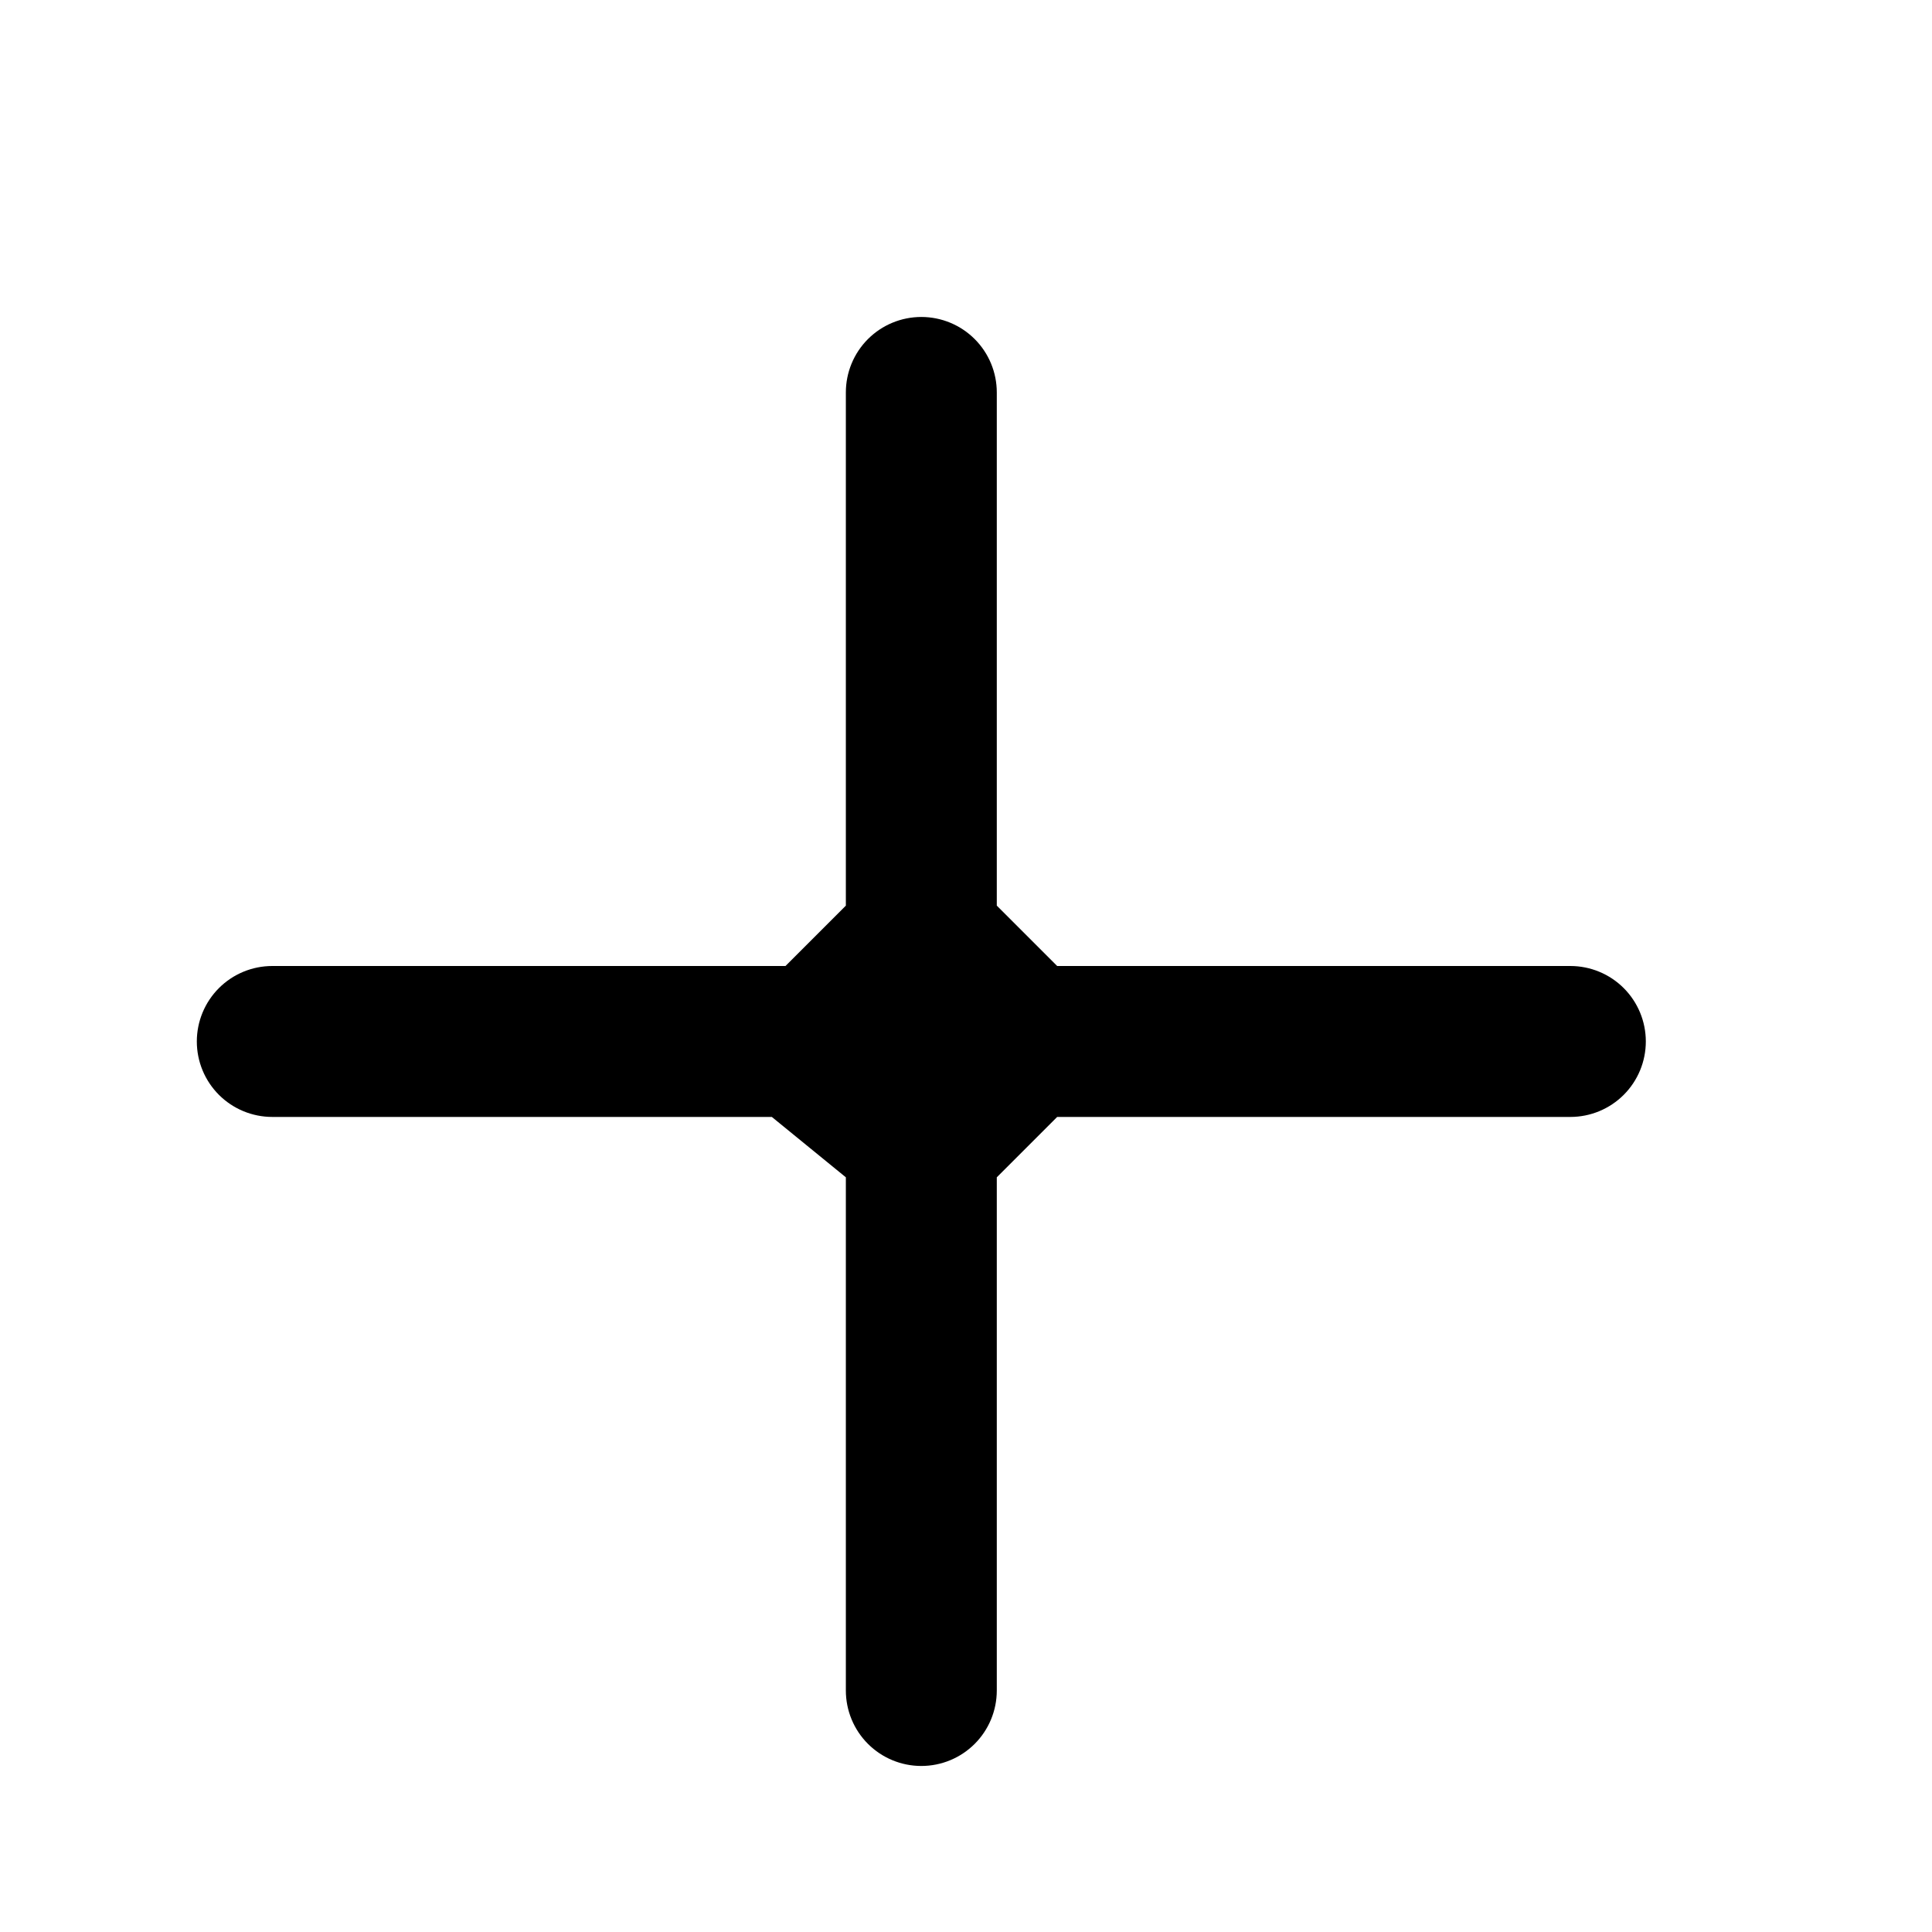
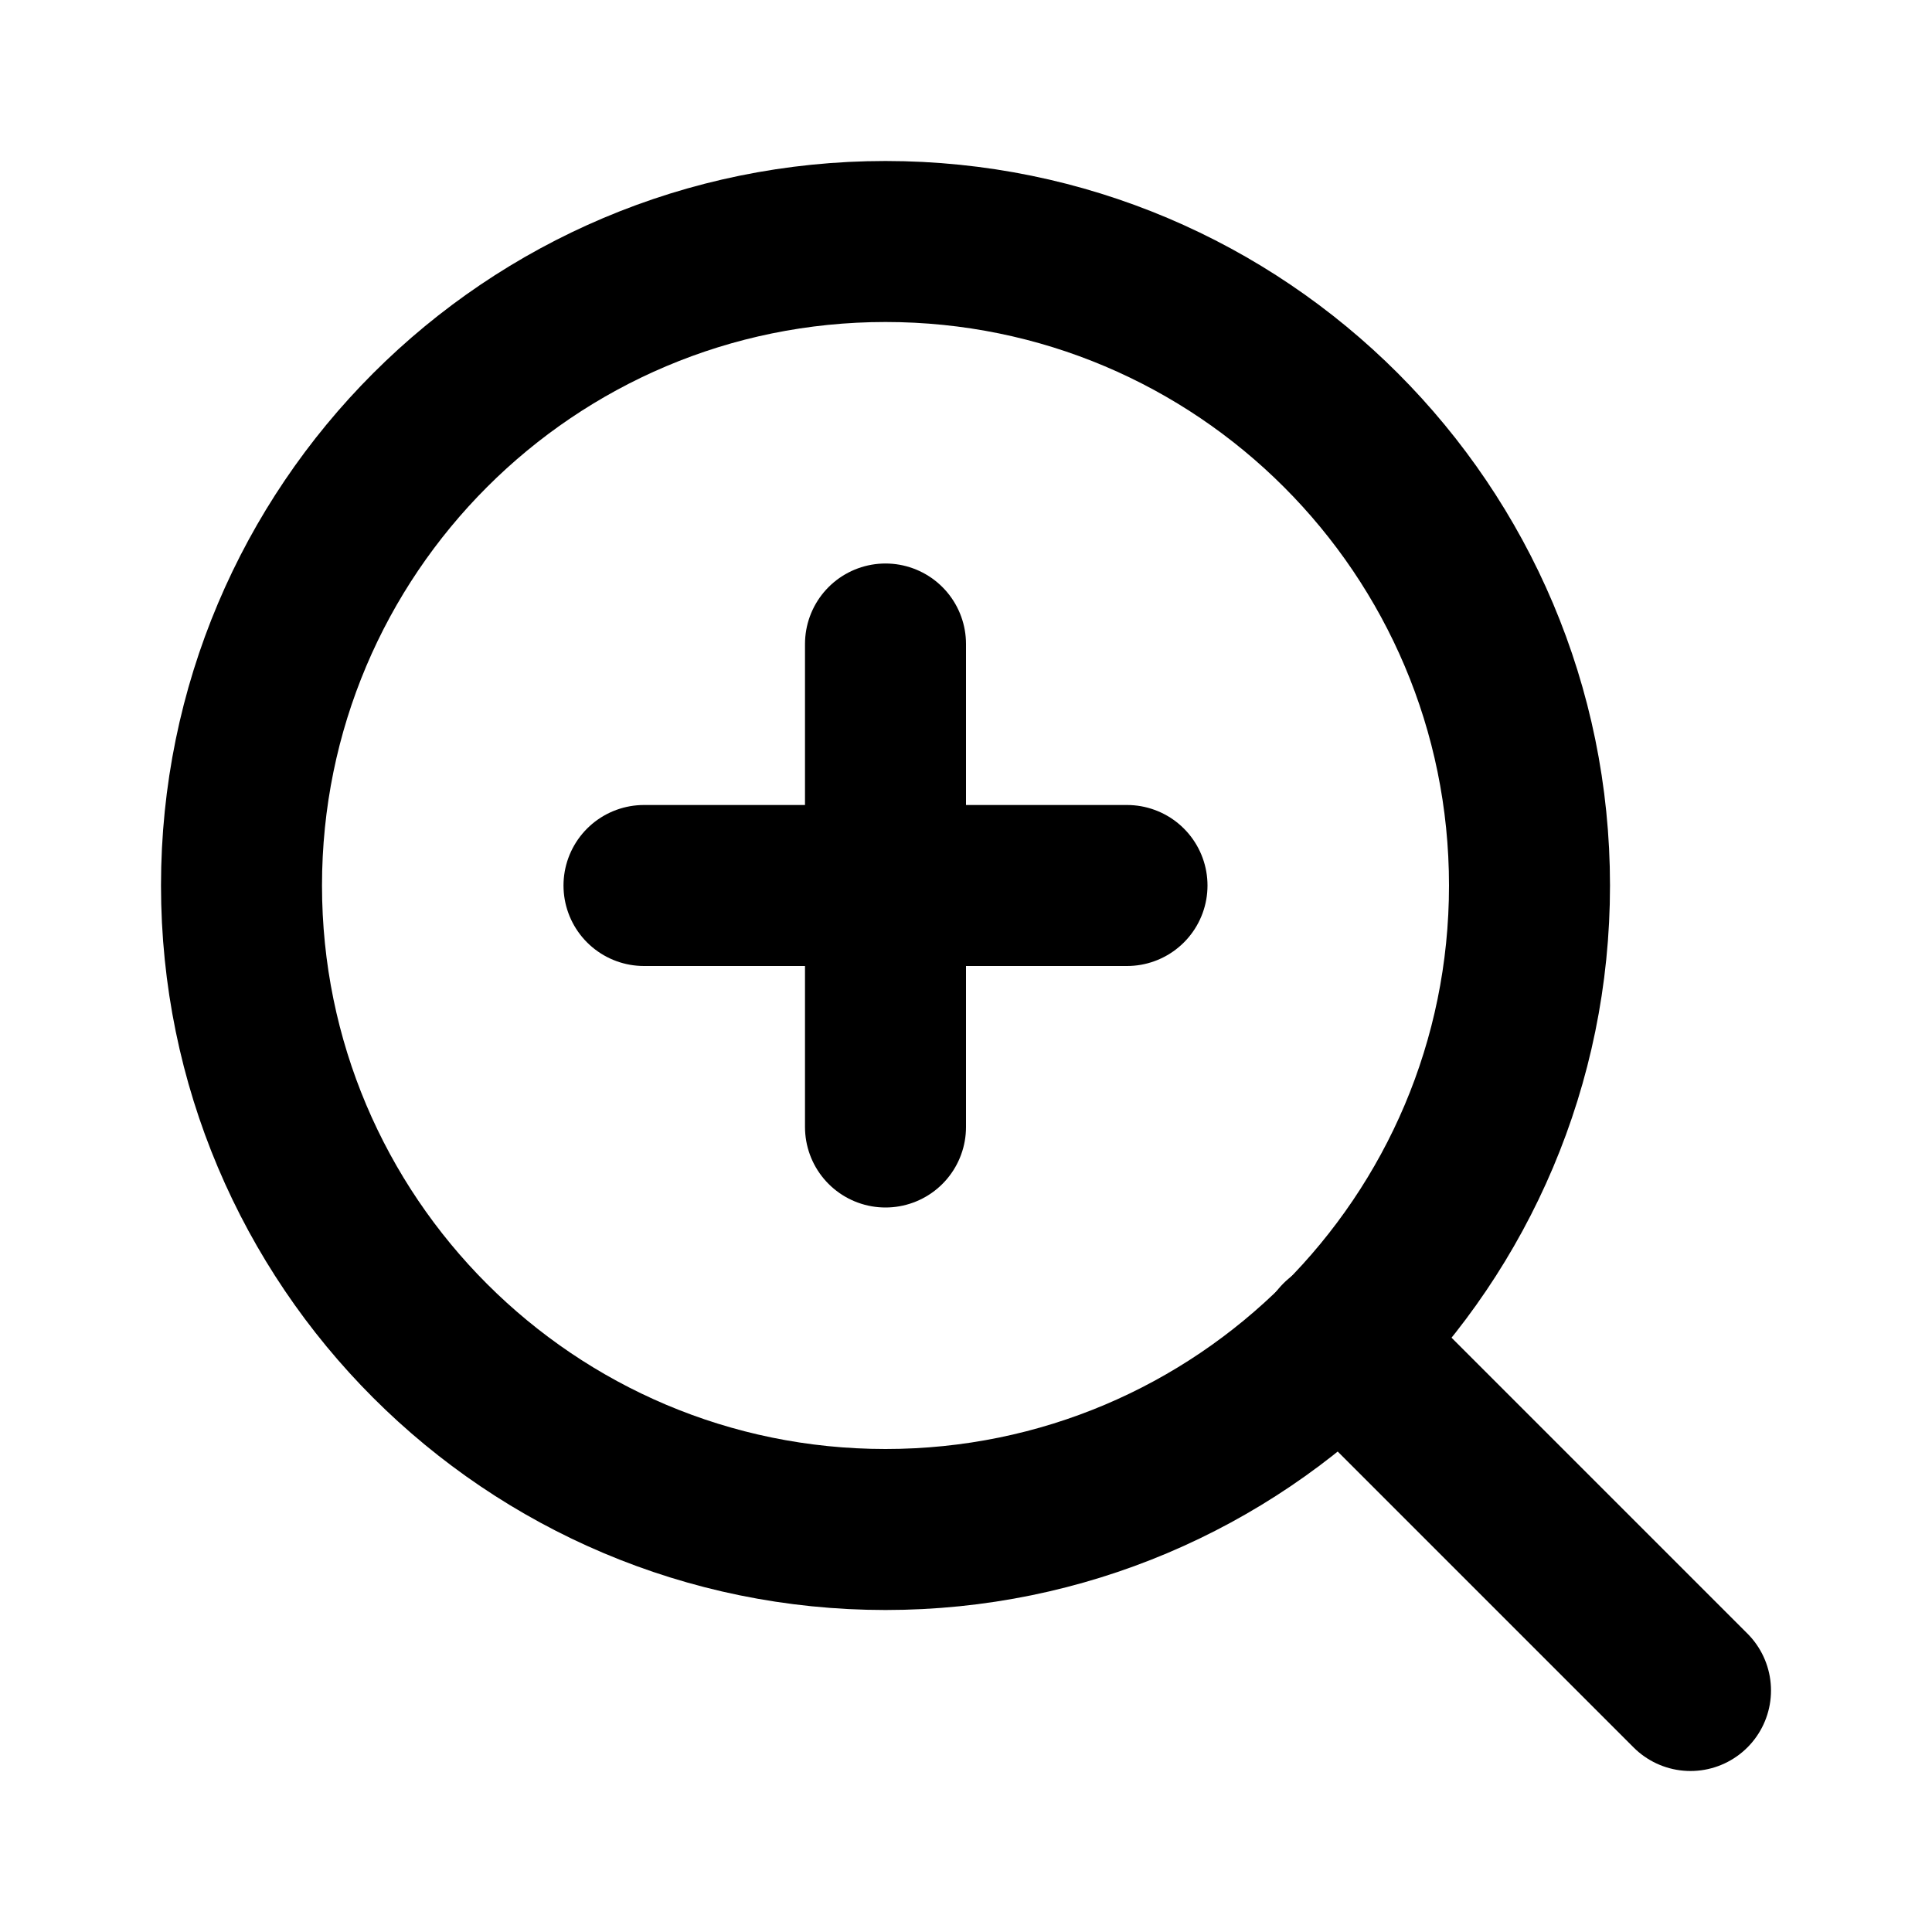
- <svg xmlns="http://www.w3.org/2000/svg" width="16" height="16" viewBox="0 0 16 16" fill="none">
-   <path d="M7.005 9.75V14C7.005 14.166 7.071 14.325 7.188 14.442C7.305 14.559 7.464 14.625 7.63 14.625C7.796 14.625 7.955 14.559 8.072 14.442C8.189 14.325 8.255 14.166 8.255 14V9.75L8.755 9.25H13.005C13.171 9.25 13.33 9.184 13.447 9.067C13.564 8.95 13.63 8.791 13.63 8.625C13.63 8.459 13.564 8.3 13.447 8.183C13.33 8.066 13.171 8 13.005 8H8.755L8.255 7.5V3.25C8.255 3.084 8.189 2.925 8.072 2.808C7.955 2.691 7.796 2.625 7.63 2.625C7.464 2.625 7.305 2.691 7.188 2.808C7.071 2.925 7.005 3.084 7.005 3.25V7.5L6.505 8H2.255C2.089 8 1.93 8.066 1.813 8.183C1.696 8.3 1.63 8.459 1.63 8.625C1.63 8.791 1.696 8.95 1.813 9.067C1.93 9.184 2.089 9.25 2.255 9.25H6.392L7.005 9.75Z" fill="black" />
+ <svg xmlns="http://www.w3.org/2000/svg" width="24" height="24" viewBox="0 0 24 24" fill="none" stroke="currentColor" stroke-width="2" stroke-linecap="round" stroke-linejoin="round" class="lucide lucide-zoom-in-icon lucide-zoom-in">
+   <circle cx="11" cy="11" r="8" />
+   <line x1="21" x2="16.65" y1="21" y2="16.65" />
+   <line x1="11" x2="11" y1="8" y2="14" />
+   <line x1="8" x2="14" y1="11" y2="11" />
</svg>
